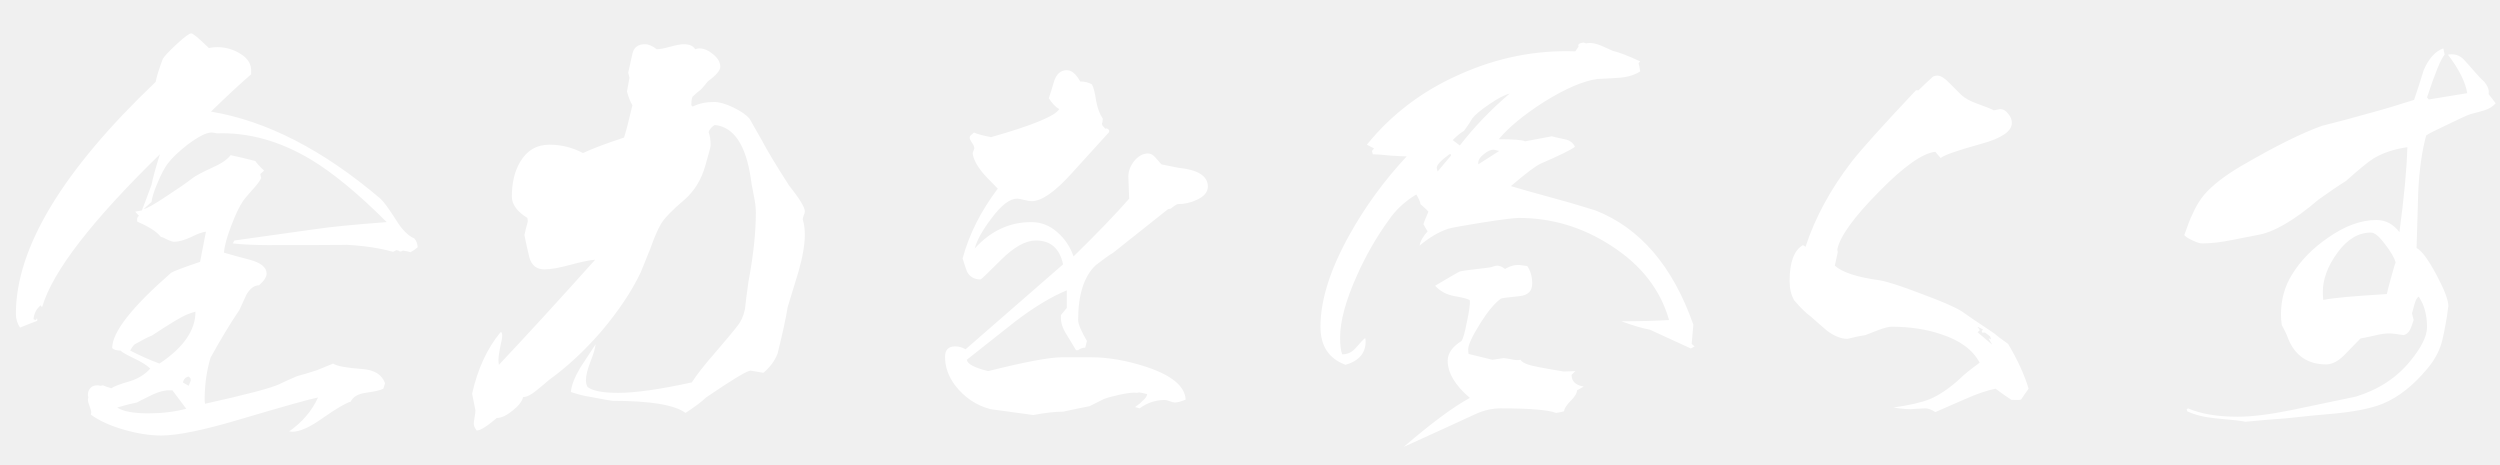
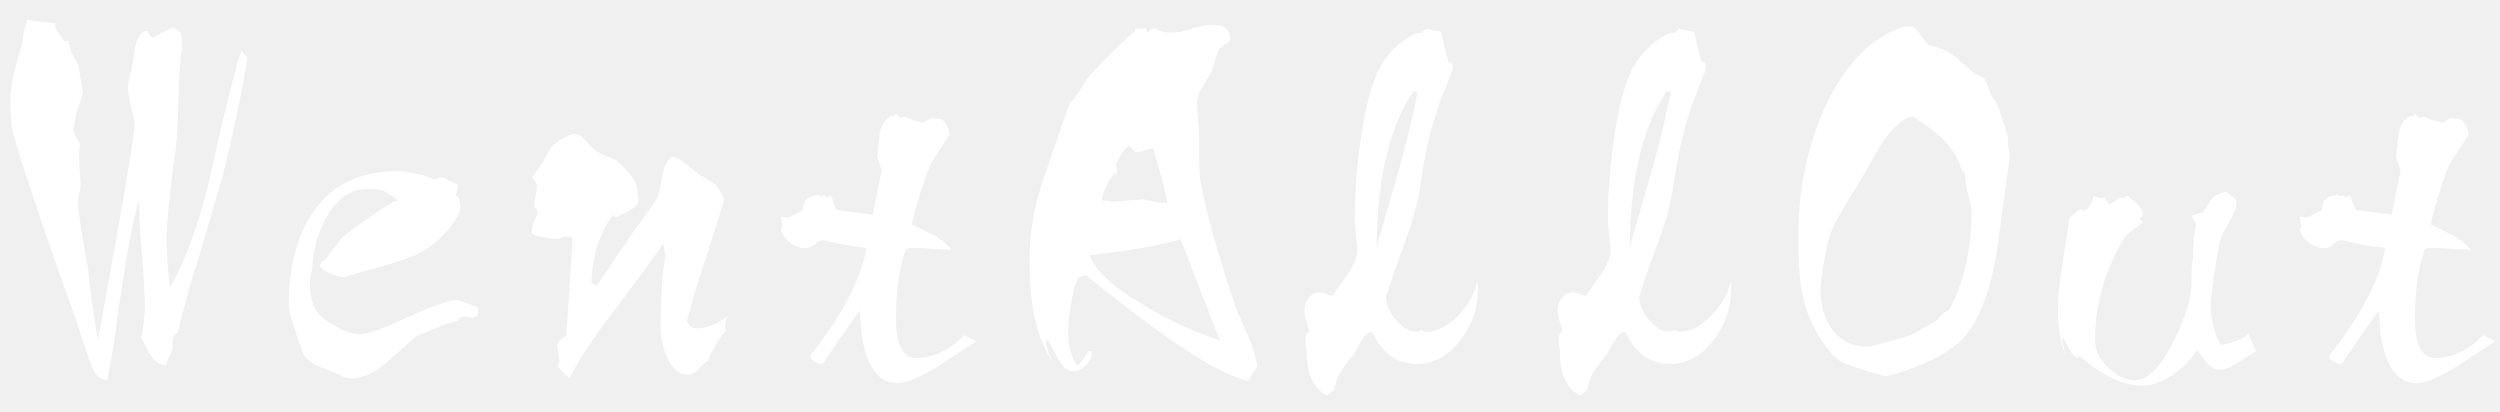
- <svg xmlns="http://www.w3.org/2000/svg" width="70" height="13" viewBox="0 0 70 13" fill="none">
-   <path d="M11.695 6.922C11.656 6.961 11.59 7.008 11.496 7.062C11.449 7.047 11.379 7.031 11.285 7.016C11.246 7.039 11.215 7.047 11.191 7.039L11.156 7.016L11.098 7.004C11.074 7.02 11.043 7.035 11.004 7.051C10.535 6.918 9.953 6.848 9.258 6.84C10.312 6.855 9.727 6.863 7.5 6.863C7.148 6.863 6.82 6.848 6.516 6.816L6.562 6.734C6.625 6.727 7.375 6.621 8.812 6.418C9.227 6.355 9.898 6.289 10.828 6.219C10.031 5.422 9.32 4.836 8.695 4.461C7.828 3.945 6.953 3.703 6.07 3.734C6.016 3.719 5.965 3.711 5.918 3.711C5.777 3.711 5.555 3.824 5.25 4.051C4.992 4.254 4.809 4.43 4.699 4.578C4.613 4.688 4.52 4.863 4.418 5.105C4.316 5.34 4.258 5.523 4.242 5.656L4.02 5.855C4.113 5.84 4.34 5.711 4.699 5.469C5.012 5.266 5.242 5.105 5.391 4.988C5.469 4.926 5.652 4.828 5.941 4.695C6.191 4.586 6.363 4.469 6.457 4.344C6.676 4.391 6.906 4.445 7.148 4.508C7.195 4.578 7.277 4.668 7.395 4.777L7.289 4.871L7.312 4.988C7.266 5.082 7.184 5.191 7.066 5.316C6.934 5.465 6.848 5.566 6.809 5.621C6.699 5.785 6.586 6.023 6.469 6.336C6.352 6.641 6.285 6.887 6.27 7.074C6.512 7.145 6.754 7.211 6.996 7.273C7.309 7.359 7.465 7.488 7.465 7.66C7.465 7.754 7.395 7.863 7.254 7.988C7.121 7.988 7.004 8.074 6.902 8.246C6.832 8.395 6.766 8.539 6.703 8.68C6.453 9.047 6.184 9.492 5.895 10.016C5.785 10.383 5.73 10.777 5.73 11.199C5.73 11.238 5.734 11.273 5.742 11.305C6.906 11.047 7.602 10.863 7.828 10.754C7.938 10.699 8.102 10.625 8.32 10.531C8.445 10.5 8.629 10.445 8.871 10.367C8.973 10.328 9.125 10.266 9.328 10.18C9.43 10.25 9.699 10.301 10.137 10.332C10.48 10.355 10.695 10.488 10.781 10.73L10.734 10.883C10.672 10.922 10.504 10.961 10.23 11C10.02 11.031 9.883 11.113 9.82 11.246C9.68 11.285 9.414 11.441 9.023 11.715C8.672 11.965 8.391 12.09 8.18 12.09L8.098 12.078C8.465 11.82 8.734 11.504 8.906 11.129C8.695 11.168 7.957 11.375 6.691 11.75C5.691 12.047 4.965 12.195 4.512 12.195C4.199 12.195 3.852 12.141 3.469 12.031C3.086 11.922 2.777 11.781 2.543 11.609L2.555 11.551C2.555 11.512 2.539 11.453 2.508 11.375C2.477 11.297 2.461 11.234 2.461 11.188C2.461 11.172 2.465 11.152 2.473 11.129C2.449 11.043 2.461 10.965 2.508 10.895C2.555 10.824 2.625 10.789 2.719 10.789C2.742 10.789 2.773 10.793 2.812 10.801L2.883 10.789C2.93 10.812 3.008 10.84 3.117 10.871C3.195 10.816 3.371 10.75 3.645 10.672C3.871 10.602 4.059 10.484 4.207 10.32C4.113 10.227 3.957 10.129 3.738 10.027C3.527 9.926 3.406 9.855 3.375 9.816C3.266 9.816 3.188 9.793 3.141 9.746C3.141 9.301 3.691 8.598 4.793 7.637C4.848 7.598 5.117 7.496 5.602 7.332C5.641 7.145 5.695 6.863 5.766 6.488C5.672 6.496 5.531 6.547 5.344 6.641C5.156 6.727 5 6.77 4.875 6.77C4.836 6.77 4.773 6.75 4.688 6.711C4.602 6.664 4.539 6.637 4.5 6.629C4.391 6.488 4.172 6.348 3.844 6.207C3.836 6.176 3.836 6.141 3.844 6.102C3.852 6.078 3.867 6.059 3.891 6.043L3.785 5.926L3.973 5.891C4.035 5.734 4.125 5.496 4.242 5.176C4.281 4.98 4.359 4.695 4.477 4.32C2.57 6.18 1.473 7.602 1.184 8.586H1.16C1.145 8.57 1.137 8.555 1.137 8.539L1.125 8.562C1.016 8.656 0.953 8.781 0.938 8.938L0.996 8.961L1.02 8.938L1.031 8.914L1.043 8.926V8.984C0.934 9.023 0.773 9.086 0.562 9.172C0.484 9.062 0.445 8.934 0.445 8.785C0.445 6.941 1.75 4.777 4.359 2.293C4.383 2.152 4.449 1.938 4.559 1.648C4.605 1.57 4.734 1.434 4.945 1.238C5.164 1.035 5.301 0.934 5.355 0.934C5.402 0.934 5.566 1.07 5.848 1.344C5.926 1.328 6.004 1.32 6.082 1.32C6.309 1.32 6.52 1.379 6.715 1.496C6.941 1.629 7.047 1.801 7.031 2.012V2.082C6.773 2.301 6.398 2.648 5.906 3.125C7.461 3.383 9.043 4.195 10.652 5.562C10.746 5.648 10.895 5.852 11.098 6.172C11.262 6.438 11.43 6.605 11.602 6.676C11.656 6.738 11.688 6.82 11.695 6.922ZM5.473 8.727C5.41 8.742 5.328 8.77 5.227 8.809C5.078 8.871 4.754 9.066 4.254 9.395C4.137 9.441 3.977 9.523 3.773 9.641C3.734 9.672 3.691 9.73 3.645 9.816C3.918 9.957 4.191 10.078 4.465 10.18C5.137 9.734 5.473 9.25 5.473 8.727ZM5.344 10.648L5.332 10.59L5.285 10.543C5.199 10.559 5.145 10.613 5.121 10.707C5.152 10.73 5.207 10.762 5.285 10.801L5.344 10.648ZM5.215 11.445L4.828 10.93H4.758C4.625 10.922 4.465 10.961 4.277 11.047C4.004 11.18 3.855 11.254 3.832 11.27C3.707 11.293 3.523 11.34 3.281 11.41C3.445 11.52 3.738 11.574 4.16 11.574C4.535 11.574 4.887 11.531 5.215 11.445ZM22.535 5.914C22.535 5.953 22.523 5.996 22.5 6.043C22.484 6.09 22.477 6.125 22.477 6.148C22.516 6.266 22.535 6.406 22.535 6.57C22.535 6.844 22.477 7.188 22.359 7.602C22.258 7.938 22.156 8.27 22.055 8.598C22.008 8.895 21.914 9.328 21.773 9.898C21.695 10.102 21.562 10.281 21.375 10.438L21.023 10.379C20.945 10.363 20.527 10.613 19.77 11.129C19.66 11.238 19.469 11.383 19.195 11.562C18.891 11.336 18.207 11.223 17.145 11.223C17.121 11.223 16.902 11.184 16.488 11.105C16.371 11.09 16.203 11.047 15.984 10.977C16 10.789 16.09 10.559 16.254 10.285C16.395 10.074 16.535 9.859 16.676 9.641C16.668 9.742 16.621 9.902 16.535 10.121C16.449 10.34 16.406 10.516 16.406 10.648C16.406 10.719 16.422 10.781 16.453 10.836C16.594 10.945 16.879 11 17.309 11C17.793 11 18.48 10.902 19.371 10.707C19.512 10.488 19.723 10.219 20.004 9.898C20.34 9.508 20.555 9.25 20.648 9.125C20.75 9 20.82 8.844 20.859 8.656C20.875 8.492 20.906 8.242 20.953 7.906C21.094 7.164 21.164 6.512 21.164 5.949C21.164 5.816 21.145 5.656 21.105 5.469C21.051 5.195 21.023 5.039 21.023 5C20.883 4.055 20.547 3.555 20.016 3.5C19.992 3.508 19.957 3.535 19.91 3.582C19.871 3.629 19.848 3.668 19.84 3.699C19.879 3.793 19.898 3.918 19.898 4.074C19.898 4.105 19.848 4.297 19.746 4.648C19.637 5.031 19.445 5.344 19.172 5.586C18.82 5.883 18.598 6.113 18.504 6.277C18.41 6.441 18.312 6.668 18.211 6.957C18.078 7.293 17.988 7.516 17.941 7.625C17.684 8.164 17.312 8.719 16.828 9.289C16.359 9.828 15.875 10.277 15.375 10.637C15.258 10.738 15.141 10.836 15.023 10.93C14.875 11.055 14.75 11.117 14.648 11.117C14.617 11.242 14.516 11.371 14.344 11.504C14.18 11.637 14.035 11.703 13.91 11.703C13.637 11.938 13.449 12.055 13.348 12.055C13.293 11.984 13.266 11.922 13.266 11.867C13.266 11.828 13.273 11.766 13.289 11.68C13.305 11.594 13.312 11.531 13.312 11.492C13.312 11.492 13.281 11.336 13.219 11.023C13.375 10.328 13.641 9.754 14.016 9.301L14.051 9.312C14.059 9.359 14.062 9.383 14.062 9.383C14.062 9.453 14.043 9.566 14.004 9.723C13.973 9.879 13.957 9.996 13.957 10.074C13.957 10.121 13.961 10.168 13.969 10.215C14.758 9.379 15.656 8.398 16.664 7.273C16.523 7.281 16.293 7.328 15.973 7.414C15.66 7.5 15.418 7.543 15.246 7.543C15.027 7.543 14.887 7.434 14.824 7.215C14.77 6.996 14.723 6.785 14.684 6.582C14.699 6.504 14.73 6.379 14.777 6.207C14.777 6.191 14.777 6.18 14.777 6.172L14.766 6.102C14.477 5.922 14.332 5.723 14.332 5.504C14.332 5.113 14.41 4.789 14.566 4.531C14.754 4.211 15.027 4.051 15.387 4.051C15.715 4.051 16.027 4.129 16.324 4.285C16.59 4.16 16.973 4.016 17.473 3.852C17.535 3.656 17.613 3.355 17.707 2.949C17.645 2.84 17.594 2.711 17.555 2.562L17.625 2.176L17.59 2.035C17.629 1.863 17.668 1.688 17.707 1.508C17.746 1.328 17.863 1.238 18.059 1.238C18.16 1.238 18.27 1.285 18.387 1.379C18.473 1.379 18.598 1.355 18.762 1.309C18.934 1.262 19.062 1.238 19.148 1.238C19.305 1.238 19.41 1.285 19.465 1.379C19.504 1.363 19.543 1.355 19.582 1.355C19.707 1.355 19.836 1.41 19.969 1.52C20.102 1.629 20.168 1.746 20.168 1.871C20.168 1.973 20.051 2.109 19.816 2.281C19.777 2.336 19.715 2.41 19.629 2.504C19.566 2.551 19.488 2.617 19.395 2.703C19.371 2.742 19.359 2.812 19.359 2.914C19.352 2.938 19.352 2.949 19.359 2.949L19.395 2.984C19.566 2.898 19.766 2.855 19.992 2.855C20.141 2.855 20.32 2.906 20.531 3.008C20.742 3.109 20.895 3.215 20.988 3.324C20.996 3.34 21.109 3.539 21.328 3.922C21.484 4.219 21.738 4.641 22.09 5.188C22.387 5.562 22.535 5.805 22.535 5.914ZM33.82 5.223C33.82 5.379 33.715 5.504 33.504 5.598C33.34 5.676 33.164 5.715 32.977 5.715C32.961 5.715 32.926 5.734 32.871 5.773C32.816 5.812 32.785 5.836 32.777 5.844L32.707 5.855C32.363 6.129 31.852 6.535 31.172 7.074C31.055 7.145 30.891 7.262 30.68 7.426C30.352 7.738 30.188 8.25 30.188 8.961C30.188 9.07 30.27 9.266 30.434 9.547L30.387 9.734C30.316 9.734 30.25 9.758 30.188 9.805H30.129C30.121 9.789 30.031 9.641 29.859 9.359C29.75 9.188 29.699 9.027 29.707 8.879V8.82L29.871 8.621V8.129C29.434 8.309 28.949 8.602 28.418 9.008C27.965 9.367 27.516 9.723 27.07 10.074C27.086 10.191 27.285 10.297 27.668 10.391C28.699 10.133 29.387 10.004 29.73 10.004H30.551C31.035 10.004 31.551 10.094 32.098 10.273C32.809 10.508 33.176 10.812 33.199 11.188C33.074 11.242 32.973 11.27 32.895 11.27C32.863 11.27 32.816 11.258 32.754 11.234C32.691 11.211 32.648 11.199 32.625 11.199C32.359 11.199 32.121 11.277 31.91 11.434L31.781 11.398C31.883 11.328 31.949 11.273 31.98 11.234C32.066 11.164 32.113 11.098 32.121 11.035C31.996 11.004 31.922 10.988 31.898 10.988C31.891 10.988 31.867 10.992 31.828 11C31.75 10.984 31.598 11 31.371 11.047C31.152 11.094 30.996 11.137 30.902 11.176C30.809 11.223 30.676 11.289 30.504 11.375C30.332 11.406 30.086 11.457 29.766 11.527C29.531 11.527 29.254 11.559 28.934 11.621C28.535 11.566 28.137 11.512 27.738 11.457C27.34 11.355 27.008 11.133 26.742 10.789C26.555 10.539 26.461 10.273 26.461 9.992C26.461 9.797 26.555 9.699 26.742 9.699C26.852 9.699 26.949 9.727 27.035 9.781L29.766 7.402C29.672 6.957 29.418 6.734 29.004 6.734C28.715 6.734 28.387 6.918 28.02 7.285C27.66 7.645 27.473 7.824 27.457 7.824C27.293 7.824 27.172 7.762 27.094 7.637C27.07 7.598 27.023 7.465 26.953 7.238C27.133 6.566 27.461 5.914 27.938 5.281C27.719 5.062 27.574 4.91 27.504 4.824C27.34 4.621 27.25 4.441 27.234 4.285C27.25 4.246 27.266 4.203 27.281 4.156C27.281 4.109 27.258 4.055 27.211 3.992C27.172 3.93 27.152 3.887 27.152 3.863C27.152 3.84 27.156 3.82 27.164 3.805L27.27 3.711C27.379 3.758 27.539 3.801 27.75 3.84C28.906 3.512 29.543 3.25 29.66 3.055C29.559 3 29.461 2.898 29.367 2.75C29.422 2.586 29.473 2.422 29.52 2.258C29.59 2.062 29.707 1.965 29.871 1.965C30.004 1.965 30.129 2.07 30.246 2.281C30.371 2.281 30.48 2.309 30.574 2.363C30.621 2.449 30.66 2.602 30.691 2.82C30.73 3.031 30.793 3.199 30.879 3.324L30.867 3.43C30.859 3.438 30.855 3.445 30.855 3.453C30.855 3.477 30.859 3.496 30.867 3.512C30.898 3.551 30.926 3.582 30.949 3.605L30.984 3.594C31.008 3.602 31.031 3.617 31.055 3.641V3.699C31.039 3.715 30.695 4.094 30.023 4.836C29.547 5.367 29.168 5.633 28.887 5.633C28.84 5.633 28.77 5.621 28.676 5.598C28.59 5.574 28.523 5.562 28.477 5.562C28.273 5.562 28.035 5.746 27.762 6.113C27.512 6.441 27.355 6.723 27.293 6.957C27.738 6.465 28.266 6.219 28.875 6.219C29.148 6.219 29.391 6.312 29.602 6.5C29.812 6.68 29.965 6.906 30.059 7.18C30.715 6.539 31.234 6 31.617 5.562C31.617 5.492 31.613 5.391 31.605 5.258C31.598 5.117 31.594 5.012 31.594 4.941C31.594 4.793 31.648 4.648 31.758 4.508C31.875 4.367 32.004 4.297 32.145 4.297C32.215 4.297 32.281 4.332 32.344 4.402C32.406 4.473 32.465 4.539 32.52 4.602C32.621 4.625 32.773 4.656 32.977 4.695C33.539 4.75 33.82 4.926 33.82 5.223ZM47.449 9.699L47.344 9.758C47.086 9.641 46.703 9.465 46.195 9.23C46.008 9.199 45.742 9.121 45.398 8.996C45.898 8.996 46.344 8.984 46.734 8.961C46.492 8.109 45.949 7.414 45.105 6.875C44.309 6.359 43.449 6.102 42.527 6.102C42.395 6.102 42.031 6.148 41.438 6.242C40.953 6.32 40.656 6.375 40.547 6.406C40.289 6.492 40.023 6.648 39.75 6.875C39.766 6.758 39.84 6.625 39.973 6.477C39.965 6.469 39.926 6.402 39.855 6.277C39.855 6.262 39.902 6.145 39.996 5.926C39.98 5.902 39.906 5.832 39.773 5.715C39.766 5.652 39.727 5.562 39.656 5.445C39.344 5.633 39.09 5.867 38.895 6.148C38.543 6.633 38.242 7.156 37.992 7.719C37.68 8.414 37.523 8.992 37.523 9.453C37.523 9.664 37.543 9.82 37.582 9.922C37.73 9.922 37.855 9.863 37.957 9.746C38.098 9.582 38.188 9.488 38.227 9.465C38.234 9.496 38.238 9.527 38.238 9.559C38.238 9.887 38.051 10.105 37.676 10.215C37.207 10.043 36.973 9.688 36.973 9.148C36.973 8.406 37.242 7.551 37.781 6.582C38.219 5.793 38.754 5.059 39.387 4.379C39.285 4.379 39.129 4.371 38.918 4.355C38.707 4.332 38.547 4.32 38.438 4.32L38.414 4.227L38.473 4.156C38.426 4.133 38.359 4.098 38.273 4.051C38.961 3.199 39.828 2.543 40.875 2.082C41.922 1.613 43 1.398 44.109 1.438L44.203 1.297C44.195 1.289 44.191 1.281 44.191 1.273C44.191 1.258 44.199 1.242 44.215 1.227C44.238 1.211 44.277 1.199 44.332 1.191L44.414 1.215C44.445 1.207 44.48 1.203 44.52 1.203C44.605 1.203 44.715 1.23 44.848 1.285C44.957 1.332 45.062 1.379 45.164 1.426C45.336 1.465 45.59 1.562 45.926 1.719L45.879 1.766C45.895 1.812 45.91 1.891 45.926 2C45.762 2.102 45.57 2.16 45.352 2.176C45.141 2.191 44.934 2.203 44.73 2.211C44.332 2.266 43.832 2.48 43.23 2.855C42.668 3.215 42.246 3.562 41.965 3.898C42.379 3.898 42.625 3.918 42.703 3.957L43.453 3.816C43.469 3.824 43.586 3.852 43.805 3.898C43.945 3.922 44.043 3.992 44.098 4.109C44.004 4.188 43.688 4.344 43.148 4.578C43.016 4.633 42.734 4.844 42.305 5.211C42.562 5.289 42.949 5.398 43.465 5.539C43.738 5.609 44.141 5.727 44.672 5.891C45.922 6.383 46.836 7.449 47.414 9.09L47.367 9.629L47.449 9.699ZM44.344 10.824L44.156 10.93C44.156 11.008 44.098 11.105 43.98 11.223C43.863 11.34 43.801 11.438 43.793 11.516C43.746 11.531 43.672 11.547 43.57 11.562C43.352 11.477 42.836 11.434 42.023 11.434C41.789 11.434 41.559 11.484 41.332 11.586C40.879 11.797 40.203 12.105 39.305 12.512C40.078 11.848 40.695 11.391 41.156 11.141C40.742 10.789 40.535 10.441 40.535 10.098C40.535 9.895 40.664 9.711 40.922 9.547C40.969 9.477 41.02 9.297 41.074 9.008C41.137 8.719 41.164 8.52 41.156 8.41C41.109 8.371 40.969 8.332 40.734 8.293C40.508 8.254 40.324 8.156 40.184 8C40.605 7.75 40.836 7.617 40.875 7.602C40.914 7.586 41.176 7.551 41.66 7.496C41.684 7.496 41.723 7.488 41.777 7.473C41.84 7.449 41.887 7.438 41.918 7.438C41.988 7.438 42.062 7.469 42.141 7.531C42.297 7.438 42.449 7.402 42.598 7.426L42.762 7.449C42.855 7.582 42.902 7.746 42.902 7.941C42.902 8.152 42.781 8.27 42.539 8.293C42.219 8.324 42.047 8.348 42.023 8.363C41.852 8.488 41.664 8.711 41.461 9.031C41.227 9.406 41.109 9.656 41.109 9.781C41.109 9.82 41.113 9.863 41.121 9.91C41.559 10.02 41.781 10.074 41.789 10.074C41.992 10.043 42.094 10.027 42.094 10.027C42.125 10.027 42.203 10.039 42.328 10.062C42.43 10.086 42.512 10.09 42.574 10.074C42.605 10.129 42.684 10.176 42.809 10.215C42.895 10.246 43.219 10.309 43.781 10.402L44.109 10.391L44.004 10.496C44.004 10.676 44.117 10.785 44.344 10.824ZM42.27 2.621C42.137 2.652 41.949 2.75 41.707 2.914C41.465 3.078 41.305 3.211 41.227 3.312C41.18 3.398 41.102 3.516 40.992 3.664C40.906 3.711 40.801 3.797 40.676 3.922L40.875 4.074C41.273 3.559 41.738 3.074 42.27 2.621ZM41.977 4.227C41.875 4.203 41.824 4.191 41.824 4.191C41.738 4.191 41.645 4.234 41.543 4.32C41.441 4.398 41.391 4.48 41.391 4.566V4.602C41.523 4.516 41.719 4.391 41.977 4.227ZM40.629 4.355V4.32H40.582C40.348 4.492 40.23 4.617 40.23 4.695C40.23 4.727 40.238 4.762 40.254 4.801L40.629 4.355ZM56.801 10.883C56.754 10.945 56.684 11.047 56.59 11.188C56.559 11.195 56.531 11.199 56.508 11.199C56.352 11.199 56.285 11.195 56.309 11.188C56.207 11.125 56.062 11.023 55.875 10.883C55.641 10.93 55.355 11.027 55.02 11.176C54.52 11.395 54.242 11.516 54.188 11.539C54.086 11.469 53.992 11.434 53.906 11.434C53.859 11.434 53.789 11.438 53.695 11.445C53.602 11.453 53.535 11.457 53.496 11.457C53.355 11.457 53.195 11.441 53.016 11.41C53.461 11.348 53.801 11.27 54.035 11.176C54.309 11.059 54.59 10.867 54.879 10.602C54.988 10.492 55.172 10.344 55.43 10.156C55.242 9.797 54.883 9.531 54.352 9.359C53.938 9.219 53.477 9.148 52.969 9.148C52.883 9.148 52.758 9.18 52.594 9.242C52.375 9.328 52.254 9.375 52.23 9.383C52.113 9.398 51.945 9.434 51.727 9.488C51.555 9.488 51.367 9.414 51.164 9.266C51.008 9.133 50.855 9 50.707 8.867C50.582 8.781 50.426 8.629 50.238 8.41C50.152 8.262 50.109 8.082 50.109 7.871C50.109 7.34 50.234 7.004 50.484 6.863L50.555 6.91C50.82 6.098 51.25 5.305 51.844 4.531C52.117 4.18 52.719 3.512 53.648 2.527H53.719C53.805 2.441 53.941 2.312 54.129 2.141C54.168 2.125 54.207 2.117 54.246 2.117C54.34 2.117 54.457 2.191 54.598 2.34C54.707 2.449 54.812 2.555 54.914 2.656C55.016 2.75 55.164 2.832 55.359 2.902C55.602 2.988 55.758 3.051 55.828 3.09C55.945 3.066 56.004 3.055 56.004 3.055C56.09 3.055 56.164 3.098 56.227 3.184C56.297 3.262 56.332 3.348 56.332 3.441C56.332 3.676 56.047 3.871 55.477 4.027C54.797 4.215 54.418 4.348 54.34 4.426L54.188 4.25C53.828 4.289 53.301 4.664 52.605 5.375C51.91 6.078 51.523 6.613 51.445 6.98L51.457 7.062L51.375 7.438C51.578 7.625 51.996 7.762 52.629 7.848C52.855 7.887 53.242 8.012 53.789 8.223C54.344 8.426 54.723 8.59 54.926 8.715C55.043 8.801 55.348 9.008 55.84 9.336C55.918 9.406 56.047 9.504 56.227 9.629C56.492 10.074 56.684 10.492 56.801 10.883ZM55.781 9.652L55.688 9.488V9.465C55.695 9.48 55.711 9.492 55.734 9.5L55.746 9.488L55.723 9.418L55.582 9.312H55.5L55.488 9.266C55.496 9.258 55.508 9.246 55.523 9.23L55.512 9.219L55.395 9.16L55.371 9.172L55.418 9.207L55.43 9.254L55.371 9.301L55.781 9.652ZM69.879 2.891C69.809 2.977 69.703 3.043 69.562 3.09C69.43 3.129 69.301 3.164 69.176 3.195C69.098 3.219 68.883 3.316 68.531 3.488C68.18 3.652 67.981 3.754 67.934 3.793C67.816 4.215 67.742 4.738 67.711 5.363C67.695 5.887 67.68 6.414 67.664 6.945C67.805 7.016 67.988 7.262 68.215 7.684C68.441 8.105 68.555 8.402 68.555 8.574C68.555 8.559 68.543 8.645 68.519 8.832C68.457 9.207 68.402 9.473 68.356 9.629C68.277 9.879 68.144 10.113 67.957 10.332C67.566 10.801 67.152 11.125 66.715 11.305C66.371 11.445 65.856 11.543 65.168 11.598C64.965 11.613 64.574 11.652 63.996 11.715C63.746 11.73 63.371 11.762 62.871 11.809C62.777 11.785 62.504 11.754 62.051 11.715C61.723 11.684 61.453 11.617 61.242 11.516C61.234 11.492 61.23 11.477 61.23 11.469V11.457L61.266 11.434C61.625 11.59 62.086 11.668 62.648 11.668C63.055 11.668 63.562 11.605 64.172 11.48C65.336 11.238 65.934 11.113 65.965 11.105C66.598 10.91 67.106 10.578 67.488 10.109C67.801 9.727 67.957 9.41 67.957 9.16C67.957 8.816 67.879 8.531 67.723 8.305C67.676 8.336 67.637 8.406 67.606 8.516C67.566 8.672 67.543 8.758 67.535 8.773L67.582 8.961C67.543 9.086 67.512 9.172 67.488 9.219C67.441 9.312 67.379 9.367 67.301 9.383C67.113 9.352 66.977 9.336 66.891 9.336C66.781 9.336 66.648 9.355 66.492 9.395C66.281 9.441 66.148 9.469 66.094 9.477C65.953 9.625 65.809 9.773 65.66 9.922C65.481 10.109 65.305 10.203 65.133 10.203C64.617 10.203 64.262 9.961 64.066 9.477C64.035 9.383 63.977 9.258 63.891 9.102C63.875 9.008 63.867 8.91 63.867 8.809C63.867 8.395 63.969 8.023 64.172 7.695C64.414 7.297 64.754 6.949 65.191 6.652C65.66 6.324 66.109 6.16 66.539 6.16C66.797 6.16 67.012 6.273 67.184 6.5C67.316 5.508 67.391 4.715 67.406 4.121C67.031 4.176 66.715 4.281 66.457 4.438C66.309 4.531 66.051 4.742 65.684 5.07C65.504 5.18 65.25 5.352 64.922 5.586C64.227 6.18 63.652 6.512 63.199 6.582C63.043 6.613 62.805 6.66 62.484 6.723C62.172 6.785 61.898 6.816 61.664 6.816C61.602 6.816 61.512 6.789 61.395 6.734C61.277 6.68 61.199 6.629 61.16 6.582C61.254 6.309 61.332 6.109 61.395 5.984C61.488 5.773 61.598 5.594 61.723 5.445C61.957 5.18 62.301 4.914 62.754 4.648C63.691 4.102 64.445 3.727 65.016 3.523C65.367 3.438 65.891 3.297 66.586 3.102C66.711 3.07 67.047 2.969 67.594 2.797C67.688 2.523 67.777 2.246 67.863 1.965C68.004 1.637 68.188 1.434 68.414 1.355L68.449 1.531C68.348 1.641 68.184 2.039 67.957 2.727L68.004 2.785L69.082 2.609C69.035 2.305 68.856 1.945 68.543 1.531C68.574 1.523 68.609 1.52 68.648 1.52C68.789 1.52 68.91 1.578 69.012 1.695C69.113 1.805 69.207 1.91 69.293 2.012C69.379 2.113 69.469 2.207 69.562 2.293C69.664 2.418 69.703 2.531 69.68 2.633L69.879 2.891ZM67.078 7.344C67.039 7.211 66.938 7.039 66.773 6.828C66.617 6.617 66.488 6.512 66.387 6.512C66.035 6.512 65.723 6.699 65.449 7.074C65.176 7.449 65.039 7.816 65.039 8.176C65.039 8.246 65.043 8.32 65.051 8.398C65.301 8.344 65.894 8.289 66.832 8.234C66.84 8.18 66.879 8.027 66.949 7.777C67.019 7.52 67.062 7.375 67.078 7.344Z" fill="white" />
+ <svg xmlns="http://www.w3.org/2000/svg" width="79" height="13" viewBox="0 0 79 13" fill="none">
+   <path d="M7.828 1.828C7.651 2.807 7.51 3.516 7.406 3.953C7.25 4.734 7.078 5.438 6.891 6.062L6.234 8.297C6.068 8.786 5.859 9.531 5.609 10.531L5.578 10.516C5.505 10.568 5.464 10.646 5.453 10.75C5.453 10.854 5.453 10.953 5.453 11.047C5.391 11.151 5.318 11.318 5.234 11.547C5.016 11.516 4.844 11.385 4.719 11.156C4.635 11 4.552 10.838 4.469 10.672C4.542 10.203 4.578 9.891 4.578 9.734C4.578 9.349 4.547 8.781 4.484 8.031C4.422 7.271 4.391 6.703 4.391 6.328C4.255 6.786 4.125 7.385 4 8.125C3.833 9.208 3.74 9.807 3.719 9.922C3.677 10.391 3.568 11.083 3.391 12C3.193 12 3.042 11.885 2.938 11.656C2.854 11.479 2.661 10.917 2.359 9.969C1.932 8.844 1.344 7.13 0.594 4.828C0.542 4.672 0.474 4.438 0.391 4.125C0.349 3.833 0.328 3.495 0.328 3.109C0.328 2.745 0.453 2.167 0.703 1.375C0.714 1.167 0.766 0.917 0.859 0.625C1.016 0.667 1.318 0.703 1.766 0.734L1.734 0.812C1.766 0.938 1.87 1.104 2.047 1.312L2.172 1.281L2.156 1.344L2.219 1.484C2.219 1.578 2.255 1.677 2.328 1.781C2.411 1.927 2.464 2.021 2.484 2.062C2.505 2.26 2.552 2.557 2.625 2.953C2.552 3.13 2.469 3.396 2.375 3.75C2.375 3.812 2.359 3.906 2.328 4.031L2.312 4.062C2.385 4.312 2.458 4.469 2.531 4.531C2.51 4.635 2.5 4.745 2.5 4.859C2.5 4.974 2.505 5.141 2.516 5.359C2.536 5.568 2.547 5.729 2.547 5.844C2.547 5.906 2.531 6 2.5 6.125C2.479 6.25 2.469 6.344 2.469 6.406C2.469 6.677 2.573 7.365 2.781 8.469C2.823 8.99 2.927 9.755 3.094 10.766C3.333 9.453 3.547 8.266 3.734 7.203C4.078 5.266 4.25 4.177 4.25 3.938C4.25 3.812 4.214 3.625 4.141 3.375C4.078 3.115 4.047 2.922 4.047 2.797C4.047 2.609 4.078 2.432 4.141 2.266C4.182 2.016 4.224 1.766 4.266 1.516C4.349 1.151 4.479 0.969 4.656 0.969C4.688 1.083 4.755 1.156 4.859 1.188C4.984 1.104 5.177 1 5.438 0.875C5.552 0.896 5.651 0.958 5.734 1.062C5.734 1.177 5.74 1.339 5.75 1.547C5.688 1.911 5.651 2.443 5.641 3.141C5.62 3.88 5.589 4.411 5.547 4.734C5.359 6.099 5.266 7.026 5.266 7.516C5.266 8.016 5.302 8.542 5.375 9.094C5.906 8.146 6.344 6.906 6.688 5.375C7.125 3.396 7.438 2.141 7.625 1.609C7.677 1.661 7.745 1.734 7.828 1.828ZM15.109 9.797C15.109 9.932 15.104 9.99 15.094 9.969L15 10.031C14.969 10.031 14.917 10.026 14.844 10.016C14.771 10.005 14.713 10 14.672 10C14.63 10 14.588 10.01 14.547 10.031C14.516 10.052 14.49 10.083 14.469 10.125C14.177 10.208 13.75 10.37 13.188 10.609C13.115 10.651 12.797 10.927 12.234 11.438C11.859 11.781 11.484 11.953 11.109 11.953C11.026 11.953 10.948 11.943 10.875 11.922C10.781 11.859 10.552 11.76 10.188 11.625C9.896 11.521 9.693 11.37 9.578 11.172C9.536 11.057 9.479 10.891 9.406 10.672C9.219 10.162 9.125 9.823 9.125 9.656C9.125 8.417 9.385 7.427 9.906 6.688C10.5 5.833 11.391 5.406 12.578 5.406C12.703 5.406 12.891 5.432 13.141 5.484C13.432 5.547 13.615 5.609 13.688 5.672C13.708 5.672 13.745 5.661 13.797 5.641C13.849 5.62 13.891 5.609 13.922 5.609C14.005 5.609 14.104 5.646 14.219 5.719C14.333 5.781 14.417 5.818 14.469 5.828C14.469 5.911 14.448 6.026 14.406 6.172C14.5 6.224 14.547 6.354 14.547 6.562C14.547 6.646 14.49 6.781 14.375 6.969C14.073 7.427 13.677 7.781 13.188 8.031C12.927 8.156 12.422 8.323 11.672 8.531C11.484 8.573 11.213 8.651 10.859 8.766C10.432 8.682 10.177 8.552 10.094 8.375L10.156 8.312V8.25C10.208 8.25 10.25 8.234 10.281 8.203C10.396 8.047 10.552 7.839 10.75 7.578C10.833 7.474 11.13 7.245 11.641 6.891C12.162 6.526 12.474 6.339 12.578 6.328C12.338 6.161 12.198 6.068 12.156 6.047C12.031 5.995 11.854 5.969 11.625 5.969C11.104 5.969 10.677 6.25 10.344 6.812C10.073 7.281 9.917 7.802 9.875 8.375C9.875 8.427 9.859 8.521 9.828 8.656C9.807 8.792 9.797 8.891 9.797 8.953C9.797 9.318 9.854 9.594 9.969 9.781C10.083 9.969 10.297 10.146 10.609 10.312C10.922 10.479 11.172 10.562 11.359 10.562C11.609 10.562 12.078 10.401 12.766 10.078C13.526 9.724 14.083 9.521 14.438 9.469C14.583 9.521 14.797 9.599 15.078 9.703L15.109 9.75V9.797ZM23.016 9.969C22.922 10.104 22.896 10.271 22.938 10.469C22.865 10.521 22.771 10.646 22.656 10.844C22.573 10.99 22.49 11.135 22.406 11.281V11.375C22.344 11.396 22.245 11.479 22.109 11.625C21.984 11.771 21.865 11.844 21.75 11.844C21.469 11.844 21.245 11.656 21.078 11.281C20.943 10.979 20.875 10.672 20.875 10.359C20.875 9.37 20.927 8.604 21.031 8.062L20.953 7.703C20.734 8.036 20.224 8.734 19.422 9.797C18.766 10.641 18.292 11.359 18 11.953C17.896 11.87 17.766 11.74 17.609 11.562L17.688 11.406L17.609 10.969C17.588 10.854 17.682 10.734 17.891 10.609C17.943 9.932 18.01 8.911 18.094 7.547L18.062 7.5C17.99 7.479 17.896 7.474 17.781 7.484C17.688 7.536 17.656 7.562 17.688 7.562V7.547C17.344 7.547 17.047 7.49 16.797 7.375C16.797 7.26 16.828 7.13 16.891 6.984C16.953 6.839 16.984 6.745 16.984 6.703C16.984 6.703 16.979 6.677 16.969 6.625L16.875 6.531C16.875 6.458 16.891 6.349 16.922 6.203C16.953 6.057 16.969 5.948 16.969 5.875C16.969 5.792 16.917 5.703 16.812 5.609C16.812 5.599 16.917 5.453 17.125 5.172C17.188 5.057 17.287 4.885 17.422 4.656C17.495 4.573 17.609 4.484 17.766 4.391C17.932 4.286 18.062 4.234 18.156 4.234C18.26 4.234 18.359 4.286 18.453 4.391C18.547 4.495 18.641 4.594 18.734 4.688C18.88 4.812 19.068 4.911 19.297 4.984C19.422 5.016 19.578 5.135 19.766 5.344C19.963 5.552 20.078 5.719 20.109 5.844C20.151 6.052 20.172 6.245 20.172 6.422C20.078 6.557 19.838 6.708 19.453 6.875L19.375 6.781C18.948 7.354 18.719 8.078 18.688 8.953L18.859 9.031C19.213 8.51 19.62 7.911 20.078 7.234C20.255 7.016 20.49 6.682 20.781 6.234C20.812 6.172 20.859 5.948 20.922 5.562C20.974 5.271 21.078 5.068 21.234 4.953C21.37 4.974 21.526 5.057 21.703 5.203C21.838 5.318 21.974 5.427 22.109 5.531C22.224 5.583 22.385 5.682 22.594 5.828C22.698 5.943 22.797 6.104 22.891 6.312C22.755 6.729 22.557 7.354 22.297 8.188C22.141 8.604 21.948 9.24 21.719 10.094L21.688 10.125C21.698 10.146 21.724 10.193 21.766 10.266C21.818 10.338 21.901 10.375 22.016 10.375C22.349 10.375 22.682 10.24 23.016 9.969ZM30.859 10.781C30.453 11.042 30.047 11.307 29.641 11.578C29.057 11.932 28.63 12.109 28.359 12.109C27.755 12.109 27.375 11.578 27.219 10.516C27.208 10.359 27.193 10.125 27.172 9.812C26.838 10.26 26.448 10.823 26 11.5C25.771 11.479 25.635 11.396 25.594 11.25C26.625 9.948 27.219 8.807 27.375 7.828C27.115 7.818 26.734 7.755 26.234 7.641C26.151 7.609 26.068 7.594 25.984 7.594L25.875 7.609C25.719 7.766 25.578 7.844 25.453 7.844C25.297 7.844 25.135 7.786 24.969 7.672C24.812 7.547 24.713 7.406 24.672 7.25C24.703 7.208 24.719 7.161 24.719 7.109C24.688 6.953 24.672 6.891 24.672 6.922C24.672 6.922 24.677 6.896 24.688 6.844L24.906 6.875L25.375 6.641C25.375 6.349 25.521 6.193 25.812 6.172L25.844 6.141C25.865 6.151 25.885 6.167 25.906 6.188L25.953 6.203L26.047 6.172L26.125 6.25L26.172 6.219L26.188 6.203L26.234 6.188L26.297 6.25C26.318 6.375 26.37 6.505 26.453 6.641L27.578 6.781C27.641 6.469 27.734 6.005 27.859 5.391L27.719 4.953C27.74 4.714 27.766 4.474 27.797 4.234C27.838 3.953 27.969 3.76 28.188 3.656L28.25 3.688L28.297 3.594H28.328L28.453 3.734L28.594 3.688C28.688 3.74 28.875 3.802 29.156 3.875C29.188 3.875 29.234 3.854 29.297 3.812C29.37 3.76 29.422 3.734 29.453 3.734C29.505 3.734 29.547 3.74 29.578 3.75C29.703 3.729 29.802 3.781 29.875 3.906C29.958 4.021 30 4.141 30 4.266C29.875 4.453 29.693 4.734 29.453 5.109C29.38 5.214 29.26 5.531 29.094 6.062C28.927 6.594 28.833 6.938 28.812 7.094C29.042 7.208 29.266 7.318 29.484 7.422C29.734 7.557 29.932 7.714 30.078 7.891C29.193 7.849 28.818 7.828 28.953 7.828C28.787 7.828 28.677 7.844 28.625 7.875C28.417 8.448 28.312 9.177 28.312 10.062C28.312 10.896 28.526 11.312 28.953 11.312C29.484 11.312 29.99 11.073 30.469 10.594C30.49 10.604 30.62 10.667 30.859 10.781ZM39.734 11.594C39.661 11.677 39.562 11.823 39.438 12.031C38.542 11.854 36.839 10.745 34.328 8.703C34.245 8.703 34.161 8.729 34.078 8.781C33.995 8.896 33.917 9.172 33.844 9.609C33.781 9.995 33.75 10.292 33.75 10.5C33.75 10.938 33.849 11.292 34.047 11.562C34.13 11.49 34.245 11.333 34.391 11.094H34.5V11.141C34.51 11.276 34.448 11.412 34.312 11.547C34.177 11.672 34.036 11.734 33.891 11.734C33.734 11.734 33.578 11.594 33.422 11.312C33.224 10.938 33.12 10.745 33.109 10.734L33.047 10.781C33.089 11.135 33.24 11.443 33.5 11.703C32.854 11.047 32.531 9.885 32.531 8.219C32.531 7.354 32.682 6.49 32.984 5.625C33.255 4.844 33.526 4.057 33.797 3.266C33.901 3.182 34 3.062 34.094 2.906C34.24 2.667 34.323 2.531 34.344 2.5C34.438 2.375 34.693 2.104 35.109 1.688C35.526 1.271 35.776 1.042 35.859 1L35.875 0.891L35.906 0.906C36.073 0.906 36.167 0.901 36.188 0.891L36.234 0.938C36.245 0.979 36.255 1.016 36.266 1.047C36.328 0.943 36.406 0.896 36.5 0.906H36.547L36.625 0.969C36.708 1.01 36.859 1.031 37.078 1.031C37.214 1.031 37.411 0.99 37.672 0.906C37.943 0.823 38.151 0.781 38.297 0.781C38.693 0.781 38.88 0.938 38.859 1.25V1.312C38.651 1.427 38.531 1.521 38.5 1.594C38.458 1.729 38.391 1.938 38.297 2.219C38.276 2.271 38.182 2.438 38.016 2.719C37.891 2.917 37.828 3.094 37.828 3.25C37.828 3.375 37.839 3.562 37.859 3.812C37.88 4.062 37.891 4.25 37.891 4.375C37.891 5.115 37.901 5.542 37.922 5.656C38.099 6.656 38.448 7.927 38.969 9.469C39.01 9.625 39.151 9.974 39.391 10.516C39.568 10.912 39.682 11.271 39.734 11.594ZM36.891 6.406C36.807 5.979 36.656 5.406 36.438 4.688C36.375 4.688 36.286 4.708 36.172 4.75C36.068 4.792 35.984 4.812 35.922 4.812H35.875C35.833 4.771 35.771 4.703 35.688 4.609C35.542 4.661 35.396 4.875 35.25 5.25C35.292 5.302 35.312 5.354 35.312 5.406C35.312 5.448 35.297 5.495 35.266 5.547L35.25 5.453C35.031 5.672 34.885 5.964 34.812 6.328L34.859 6.344H35.047L35.109 6.375C35.849 6.323 36.167 6.297 36.062 6.297C36.135 6.297 36.25 6.318 36.406 6.359C36.562 6.401 36.682 6.417 36.766 6.406H36.891ZM38.547 10.75C38.266 10.042 37.854 8.979 37.312 7.562C36.688 7.75 35.729 7.917 34.438 8.062C34.583 8.542 35.177 9.083 36.219 9.688C37.073 10.188 37.849 10.542 38.547 10.75ZM46.703 9.172C46.703 9.724 46.526 10.24 46.172 10.719C45.776 11.24 45.312 11.5 44.781 11.5C44.146 11.5 43.672 11.162 43.359 10.484C43.234 10.495 43.125 10.583 43.031 10.75C42.938 10.906 42.854 11.052 42.781 11.188C42.646 11.354 42.516 11.526 42.391 11.703C42.266 11.88 42.193 12.083 42.172 12.312C42.12 12.354 42.042 12.417 41.938 12.5C41.51 12.292 41.297 11.838 41.297 11.141C41.297 11.099 41.286 11.037 41.266 10.953C41.255 10.87 41.25 10.807 41.25 10.766C41.25 10.62 41.292 10.521 41.375 10.469C41.365 10.427 41.333 10.318 41.281 10.141C41.24 10.016 41.219 9.896 41.219 9.781C41.219 9.646 41.266 9.521 41.359 9.406C41.464 9.292 41.583 9.234 41.719 9.234C41.771 9.234 41.839 9.255 41.922 9.297C42.016 9.328 42.083 9.344 42.125 9.344C42.135 9.312 42.292 9.083 42.594 8.656C42.792 8.375 42.891 8.13 42.891 7.922C42.891 7.807 42.875 7.635 42.844 7.406C42.823 7.177 42.812 7 42.812 6.875C42.812 6.031 42.88 5.167 43.016 4.281C43.193 3.115 43.443 2.312 43.766 1.875C44.068 1.469 44.417 1.188 44.812 1.031L44.859 1.047H44.906L45.078 0.906C45.161 0.938 45.312 0.969 45.531 1L45.766 1.953L45.844 1.969L45.891 2C45.901 2.042 45.906 2.089 45.906 2.141C45.906 2.193 45.833 2.396 45.688 2.75C45.521 3.167 45.438 3.385 45.438 3.406L45.312 3.812C45.135 4.375 44.99 5.068 44.875 5.891C44.823 6.276 44.708 6.74 44.531 7.281C44.365 7.729 44.203 8.177 44.047 8.625C43.88 9.125 43.797 9.375 43.797 9.375C43.797 9.615 43.901 9.859 44.109 10.109C44.318 10.359 44.536 10.484 44.766 10.484C44.766 10.484 44.797 10.479 44.859 10.469L44.891 10.422C44.943 10.443 45.005 10.463 45.078 10.484C45.422 10.484 45.766 10.302 46.109 9.938C46.422 9.594 46.615 9.245 46.688 8.891C46.698 8.984 46.703 9.078 46.703 9.172ZM44.797 2.922L44.672 2.875C43.911 3.979 43.521 5.625 43.5 7.812C43.729 7 43.964 6.188 44.203 5.375C44.464 4.427 44.661 3.609 44.797 2.922ZM54.703 9.172C54.703 9.724 54.526 10.24 54.172 10.719C53.776 11.24 53.312 11.5 52.781 11.5C52.146 11.5 51.672 11.162 51.359 10.484C51.234 10.495 51.125 10.583 51.031 10.75C50.938 10.906 50.854 11.052 50.781 11.188C50.646 11.354 50.516 11.526 50.391 11.703C50.266 11.88 50.193 12.083 50.172 12.312C50.12 12.354 50.042 12.417 49.938 12.5C49.51 12.292 49.297 11.838 49.297 11.141C49.297 11.099 49.286 11.037 49.266 10.953C49.255 10.87 49.25 10.807 49.25 10.766C49.25 10.62 49.292 10.521 49.375 10.469C49.365 10.427 49.333 10.318 49.281 10.141C49.24 10.016 49.219 9.896 49.219 9.781C49.219 9.646 49.266 9.521 49.359 9.406C49.464 9.292 49.583 9.234 49.719 9.234C49.771 9.234 49.839 9.255 49.922 9.297C50.016 9.328 50.083 9.344 50.125 9.344C50.135 9.312 50.292 9.083 50.594 8.656C50.792 8.375 50.891 8.13 50.891 7.922C50.891 7.807 50.875 7.635 50.844 7.406C50.823 7.177 50.812 7 50.812 6.875C50.812 6.031 50.88 5.167 51.016 4.281C51.193 3.115 51.443 2.312 51.766 1.875C52.068 1.469 52.417 1.188 52.812 1.031L52.859 1.047H52.906L53.078 0.906C53.161 0.938 53.312 0.969 53.531 1L53.766 1.953L53.844 1.969L53.891 2C53.901 2.042 53.906 2.089 53.906 2.141C53.906 2.193 53.833 2.396 53.688 2.75C53.521 3.167 53.438 3.385 53.438 3.406L53.312 3.812C53.135 4.375 52.99 5.068 52.875 5.891C52.823 6.276 52.708 6.74 52.531 7.281C52.365 7.729 52.203 8.177 52.047 8.625C51.88 9.125 51.797 9.375 51.797 9.375C51.797 9.615 51.901 9.859 52.109 10.109C52.318 10.359 52.536 10.484 52.766 10.484C52.766 10.484 52.797 10.479 52.859 10.469L52.891 10.422C52.943 10.443 53.005 10.463 53.078 10.484C53.422 10.484 53.766 10.302 54.109 9.938C54.422 9.594 54.615 9.245 54.688 8.891C54.698 8.984 54.703 9.078 54.703 9.172ZM52.797 2.922L52.672 2.875C51.911 3.979 51.521 5.625 51.5 7.812C51.729 7 51.964 6.188 52.203 5.375C52.464 4.427 52.661 3.609 52.797 2.922ZM63.516 4.922C63.37 5.984 63.224 7.042 63.078 8.094C62.818 9.479 62.411 10.401 61.859 10.859C61.307 11.307 60.557 11.651 59.609 11.891C59.297 11.828 58.833 11.682 58.219 11.453C58.083 11.38 57.943 11.255 57.797 11.078C57.38 10.568 57.104 9.995 56.969 9.359C56.875 8.932 56.828 8.292 56.828 7.438C56.828 6.385 56.979 5.38 57.281 4.422C57.615 3.328 58.104 2.438 58.75 1.75C58.938 1.542 59.182 1.344 59.484 1.156C59.839 0.938 60.13 0.828 60.359 0.828C60.453 0.828 60.557 0.911 60.672 1.078C60.797 1.276 60.896 1.396 60.969 1.438C61.083 1.458 61.255 1.51 61.484 1.594C61.62 1.656 61.776 1.771 61.953 1.938C62.182 2.146 62.328 2.271 62.391 2.312C62.464 2.344 62.562 2.396 62.688 2.469C62.74 2.521 62.807 2.677 62.891 2.938C62.901 2.979 62.969 3.083 63.094 3.25C63.125 3.302 63.188 3.484 63.281 3.797C63.385 4.109 63.443 4.302 63.453 4.375C63.443 4.531 63.464 4.714 63.516 4.922ZM62.297 6.672C62.297 6.547 62.266 6.385 62.203 6.188C62.151 5.979 62.12 5.833 62.109 5.75C62.109 5.656 62.094 5.536 62.062 5.391H62.047L62.031 5.406L62.016 5.453C61.901 5.047 61.703 4.703 61.422 4.422C61.245 4.234 60.927 3.99 60.469 3.688C60.146 3.708 59.792 4.021 59.406 4.625C59.146 5.073 58.891 5.516 58.641 5.953C58.245 6.568 57.979 7.042 57.844 7.375C57.781 7.531 57.714 7.828 57.641 8.266C57.568 8.693 57.531 8.995 57.531 9.172C57.531 9.661 57.651 10.073 57.891 10.406C58.172 10.781 58.547 10.963 59.016 10.953H59.078C59.411 10.87 59.828 10.755 60.328 10.609C60.411 10.578 60.578 10.49 60.828 10.344C61.089 10.198 61.24 10.099 61.281 10.047C61.385 9.911 61.484 9.833 61.578 9.812C62.057 8.969 62.297 7.922 62.297 6.672ZM71.297 11.094C71.12 11.208 70.938 11.323 70.75 11.438C70.5 11.604 70.307 11.688 70.172 11.688C70.005 11.688 69.859 11.609 69.734 11.453C69.537 11.203 69.427 11.073 69.406 11.062C69.25 11.354 69 11.615 68.656 11.844C68.323 12.073 68 12.188 67.688 12.188C67.104 12.188 66.453 11.88 65.734 11.266L65.625 11.312C65.51 11.219 65.427 11.115 65.375 11C65.292 10.833 65.229 10.724 65.188 10.672L65.156 10.766C65.188 10.859 65.224 11 65.266 11.188C65.109 10.833 65.031 10.359 65.031 9.766C65.031 9.401 65.078 8.922 65.172 8.328C65.297 7.557 65.37 7.083 65.391 6.906C65.463 6.812 65.578 6.714 65.734 6.609C65.776 6.609 65.818 6.63 65.859 6.672C65.891 6.641 65.932 6.609 65.984 6.578C66.078 6.453 66.135 6.328 66.156 6.203H66.203C66.287 6.245 66.354 6.266 66.406 6.266L66.516 6.234C66.516 6.286 66.568 6.359 66.672 6.453C66.734 6.411 66.838 6.344 66.984 6.25C67.047 6.25 67.104 6.255 67.156 6.266L67.188 6.172C67.542 6.401 67.719 6.604 67.719 6.781L67.609 6.953L67.688 6.969L67.719 7.031C67.375 7.26 67.172 7.432 67.109 7.547C67.078 7.578 66.984 7.75 66.828 8.062C66.412 8.917 66.203 9.818 66.203 10.766C66.203 11.057 66.338 11.338 66.609 11.609C66.891 11.88 67.177 12.016 67.469 12.016C67.875 12.016 68.287 11.594 68.703 10.75C69.068 10.01 69.25 9.417 69.25 8.969C69.25 8.521 69.266 8.26 69.297 8.188C69.297 7.74 69.328 7.375 69.391 7.094C69.359 7.031 69.312 6.938 69.25 6.812L69.625 6.703C69.781 6.453 69.865 6.318 69.875 6.297C69.979 6.182 70.13 6.104 70.328 6.062C70.412 6.115 70.526 6.203 70.672 6.328V6.406C70.682 6.531 70.615 6.719 70.469 6.969C70.292 7.281 70.193 7.474 70.172 7.547C70.12 7.734 70.052 8.104 69.969 8.656C69.896 9.167 69.859 9.49 69.859 9.625C69.859 10.125 69.969 10.552 70.188 10.906C70.583 10.823 70.87 10.708 71.047 10.562C71.099 10.677 71.182 10.854 71.297 11.094ZM78.859 10.781C78.453 11.042 78.047 11.307 77.641 11.578C77.057 11.932 76.63 12.109 76.359 12.109C75.755 12.109 75.375 11.578 75.219 10.516C75.208 10.359 75.193 10.125 75.172 9.812C74.838 10.26 74.448 10.823 74 11.5C73.771 11.479 73.635 11.396 73.594 11.25C74.625 9.948 75.219 8.807 75.375 7.828C75.115 7.818 74.734 7.755 74.234 7.641C74.151 7.609 74.068 7.594 73.984 7.594L73.875 7.609C73.719 7.766 73.578 7.844 73.453 7.844C73.297 7.844 73.135 7.786 72.969 7.672C72.812 7.547 72.713 7.406 72.672 7.25C72.703 7.208 72.719 7.161 72.719 7.109C72.688 6.953 72.672 6.891 72.672 6.922C72.672 6.922 72.677 6.896 72.688 6.844L72.906 6.875L73.375 6.641C73.375 6.349 73.521 6.193 73.812 6.172L73.844 6.141C73.865 6.151 73.885 6.167 73.906 6.188L73.953 6.203L74.047 6.172L74.125 6.25L74.172 6.219L74.188 6.203L74.234 6.188L74.297 6.25C74.318 6.375 74.37 6.505 74.453 6.641L75.578 6.781C75.641 6.469 75.734 6.005 75.859 5.391L75.719 4.953C75.74 4.714 75.766 4.474 75.797 4.234C75.838 3.953 75.969 3.76 76.188 3.656L76.25 3.688L76.297 3.594H76.328L76.453 3.734L76.594 3.688C76.688 3.74 76.875 3.802 77.156 3.875C77.188 3.875 77.234 3.854 77.297 3.812C77.37 3.76 77.422 3.734 77.453 3.734C77.505 3.734 77.547 3.74 77.578 3.75C77.703 3.729 77.802 3.781 77.875 3.906C77.958 4.021 78 4.141 78 4.266C77.875 4.453 77.693 4.734 77.453 5.109C77.38 5.214 77.26 5.531 77.094 6.062C76.927 6.594 76.833 6.938 76.812 7.094C77.042 7.208 77.266 7.318 77.484 7.422C77.734 7.557 77.932 7.714 78.078 7.891C77.193 7.849 76.818 7.828 76.953 7.828C76.787 7.828 76.677 7.844 76.625 7.875C76.417 8.448 76.312 9.177 76.312 10.062C76.312 10.896 76.526 11.312 76.953 11.312C77.484 11.312 77.99 11.073 78.469 10.594C78.49 10.604 78.62 10.667 78.859 10.781Z" fill="white" />
</svg>
